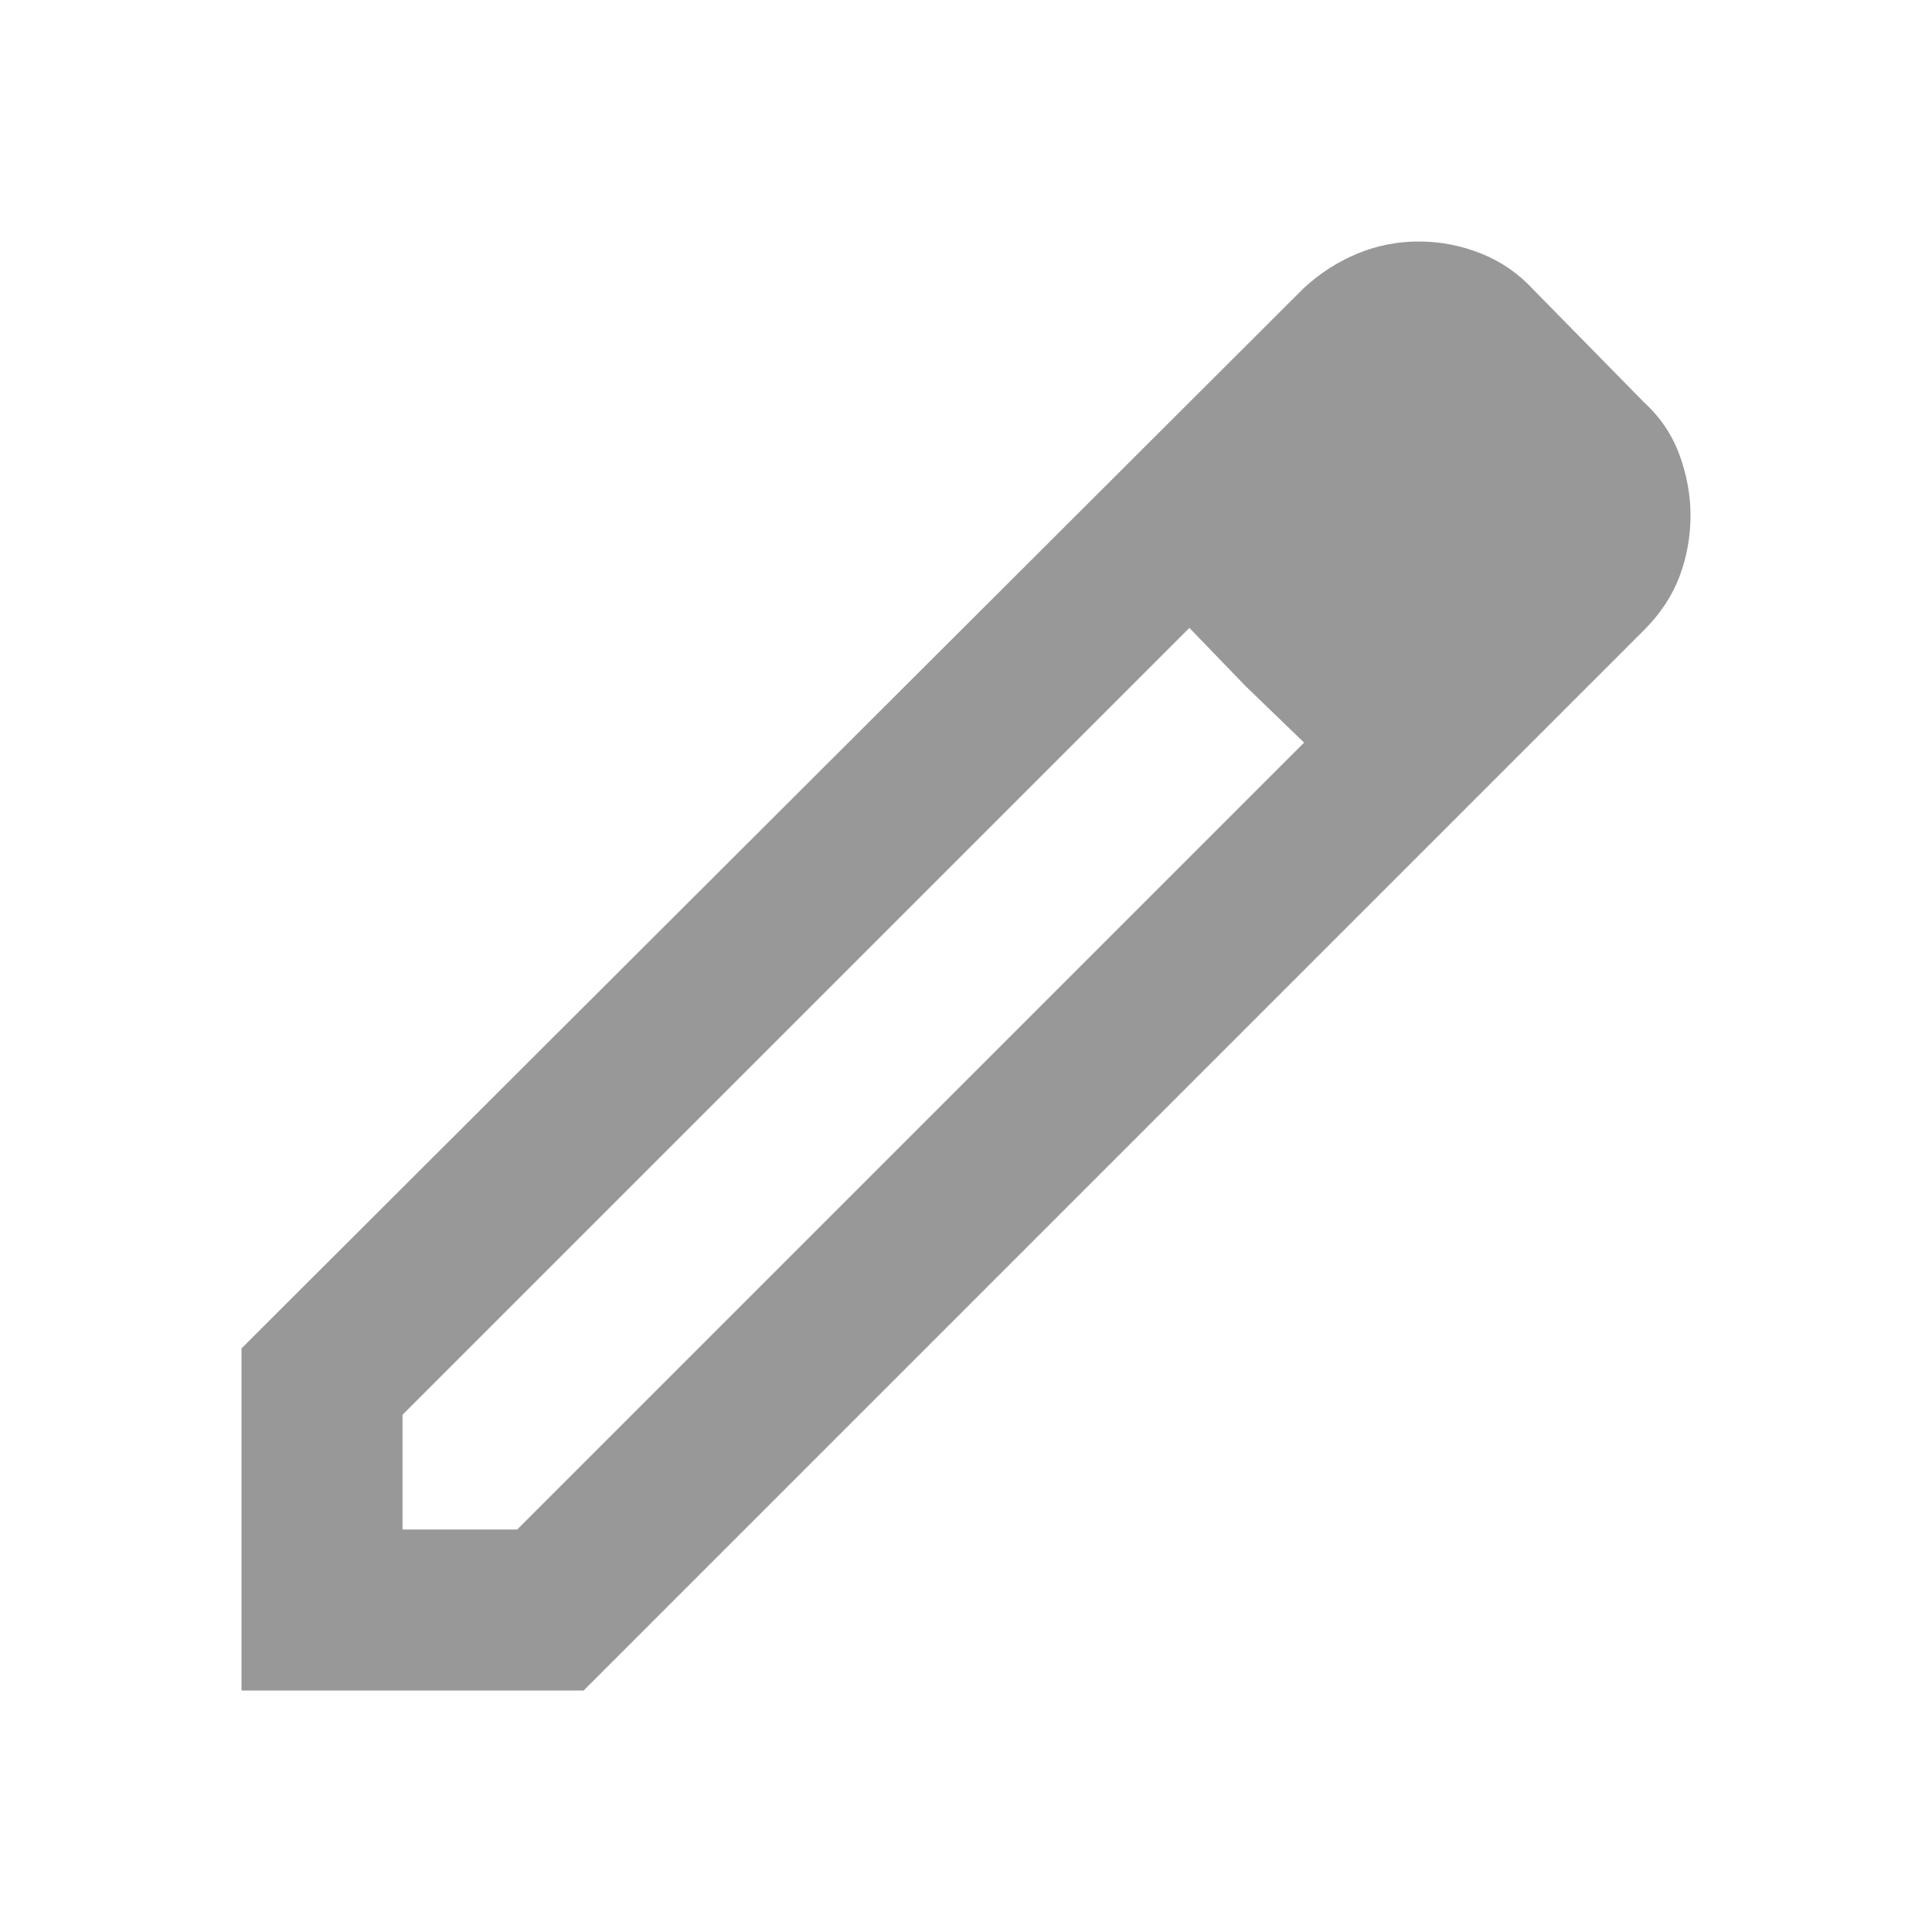
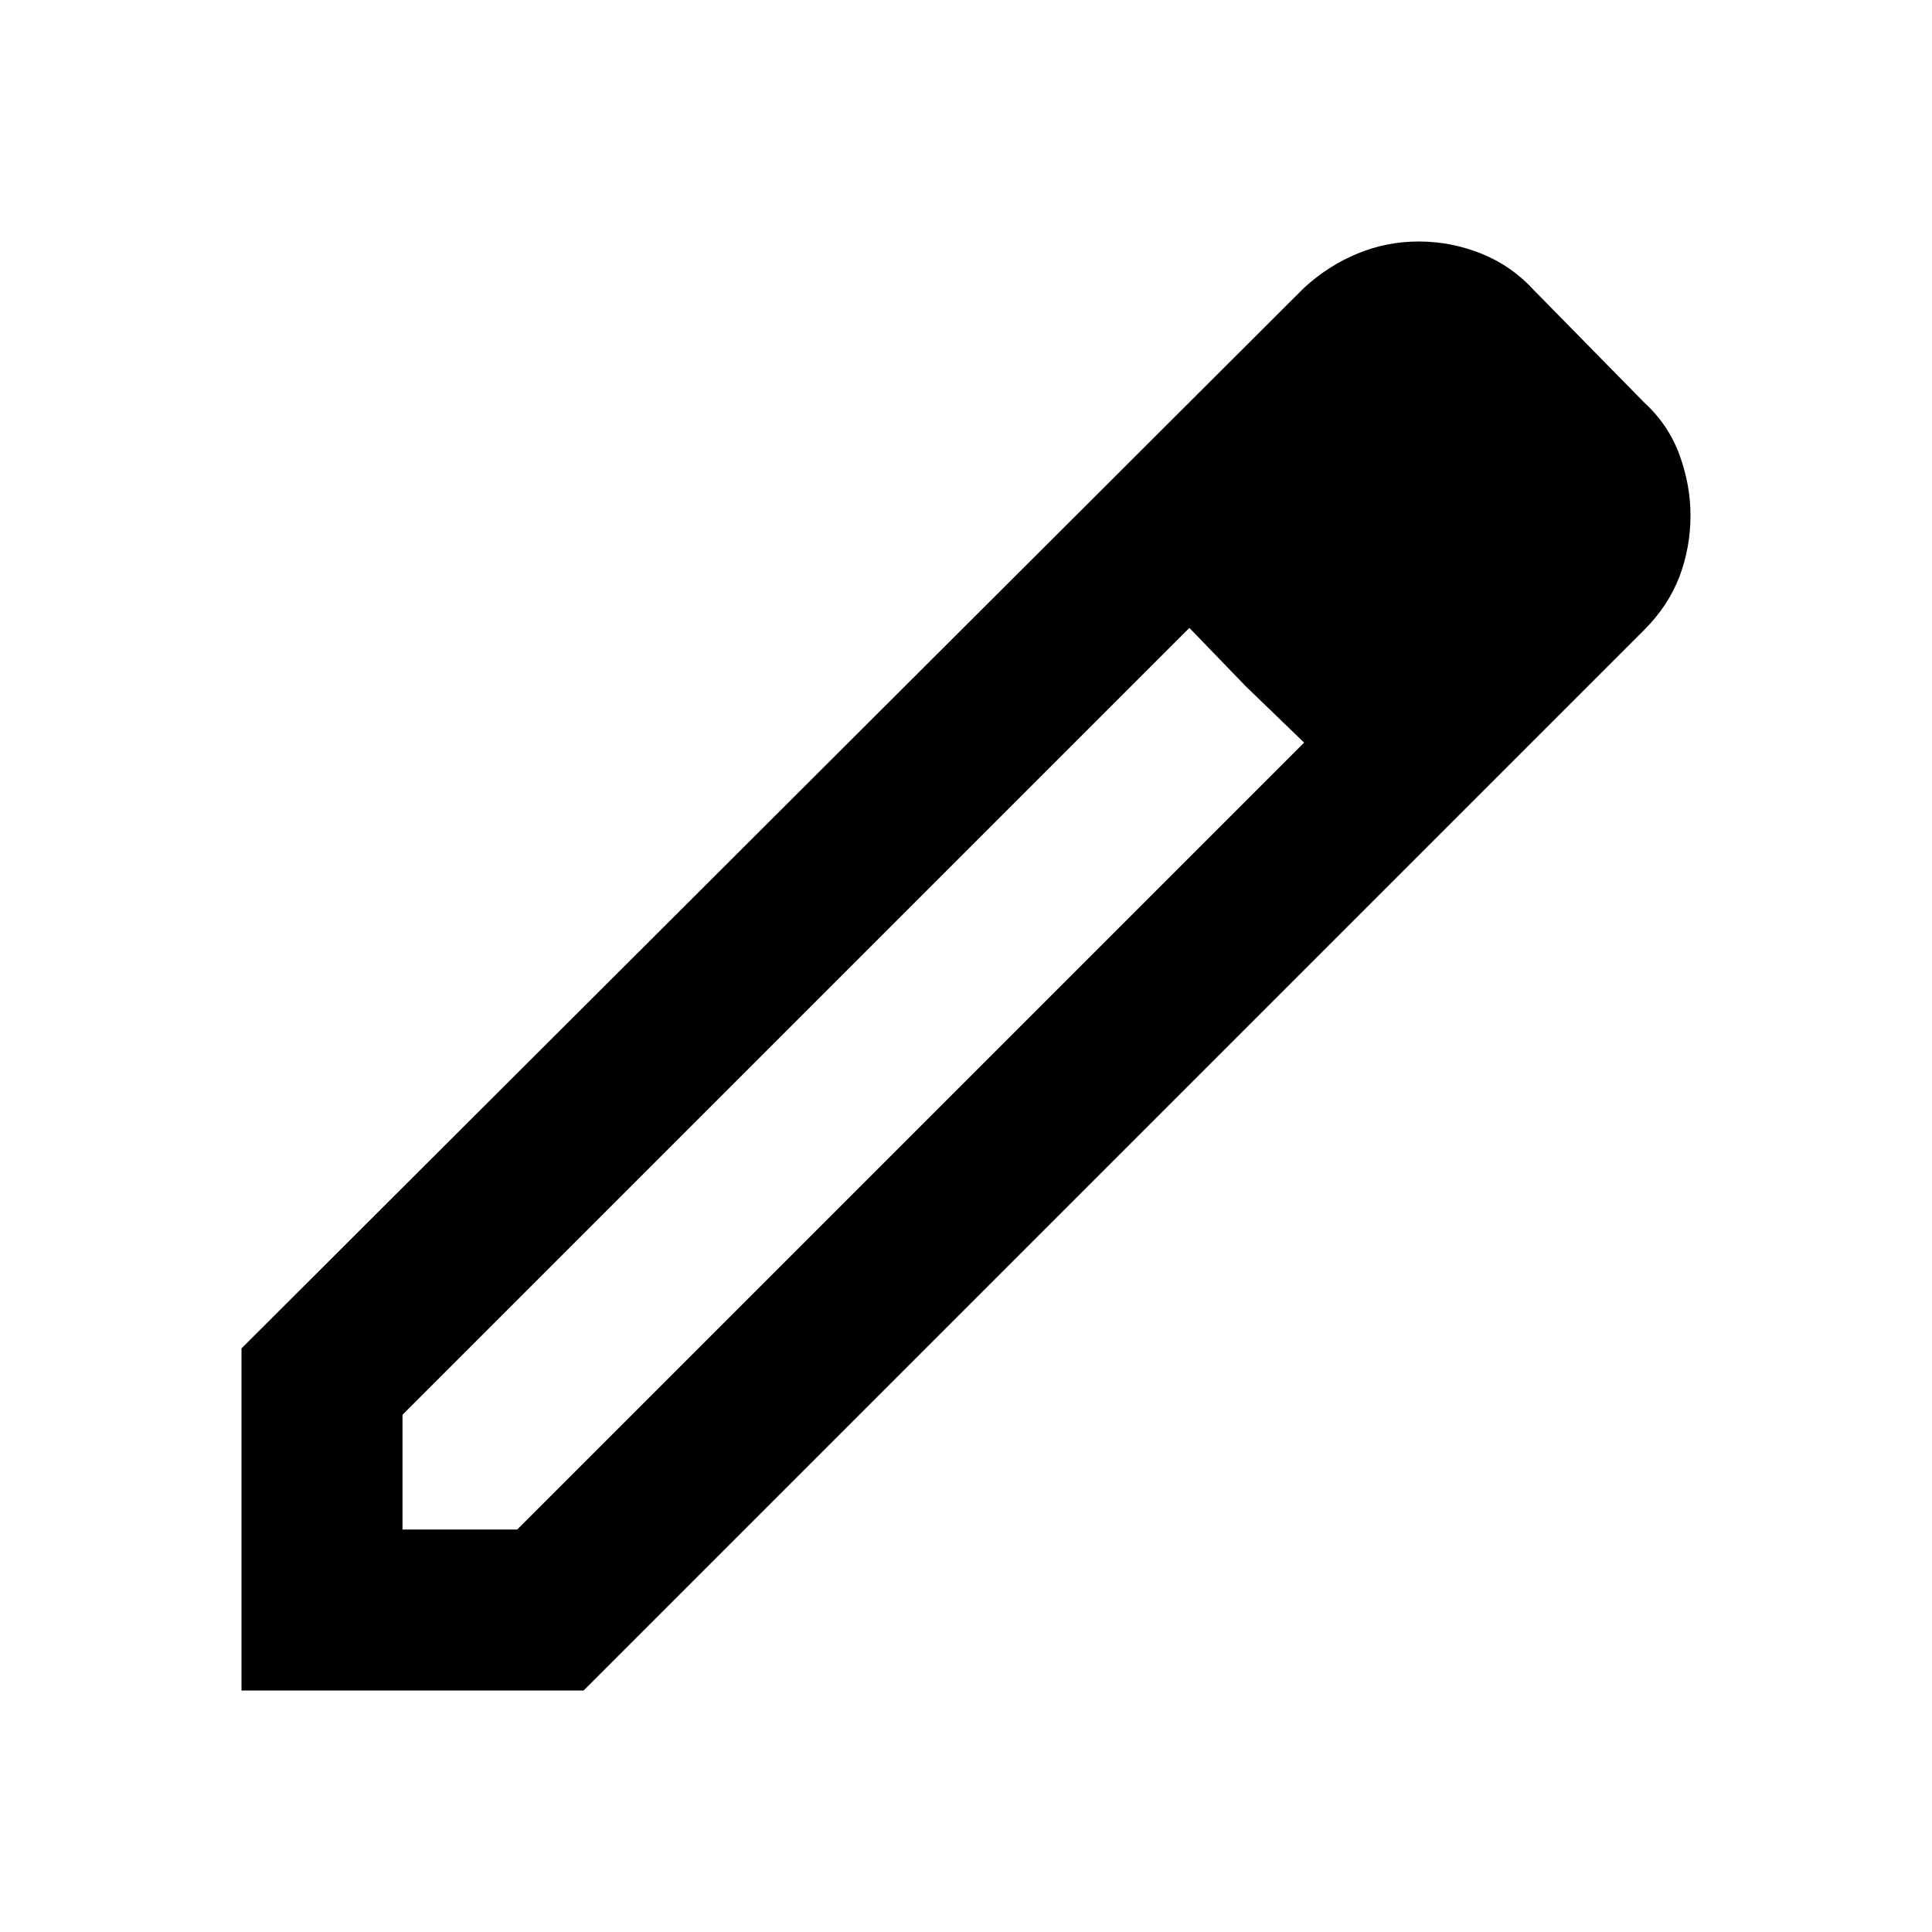
- <svg xmlns="http://www.w3.org/2000/svg" width="24" height="24" viewBox="0 0 24 24" fill="none">
-   <path d="M5 19H6.425L16.2 9.225L14.775 7.8L5 17.575V19ZM3 21V16.75L16.2 3.575C16.4 3.392 16.621 3.25 16.863 3.15C17.104 3.05 17.358 3 17.625 3C17.892 3 18.15 3.05 18.4 3.15C18.65 3.25 18.867 3.4 19.05 3.6L20.425 5C20.625 5.183 20.771 5.4 20.863 5.65C20.954 5.9 21 6.15 21 6.4C21 6.667 20.954 6.921 20.863 7.162C20.771 7.404 20.625 7.625 20.425 7.825L7.25 21H3ZM15.475 8.525L14.775 7.8L16.2 9.225L15.475 8.525Z" fill="#999898" />
+ <svg xmlns="http://www.w3.org/2000/svg" width="24" height="24" viewBox="0 0 24 24" fill="currentColor">
+   <path d="M5 19H6.425L16.2 9.225L14.775 7.8L5 17.575V19ZM3 21V16.75L16.2 3.575C16.4 3.392 16.621 3.25 16.863 3.15C17.104 3.05 17.358 3 17.625 3C17.892 3 18.15 3.05 18.4 3.15C18.65 3.25 18.867 3.4 19.05 3.6L20.425 5C20.625 5.183 20.771 5.4 20.863 5.65C20.954 5.9 21 6.15 21 6.4C21 6.667 20.954 6.921 20.863 7.162C20.771 7.404 20.625 7.625 20.425 7.825L7.25 21H3ZM15.475 8.525L14.775 7.8L16.2 9.225L15.475 8.525Z" />
</svg>
